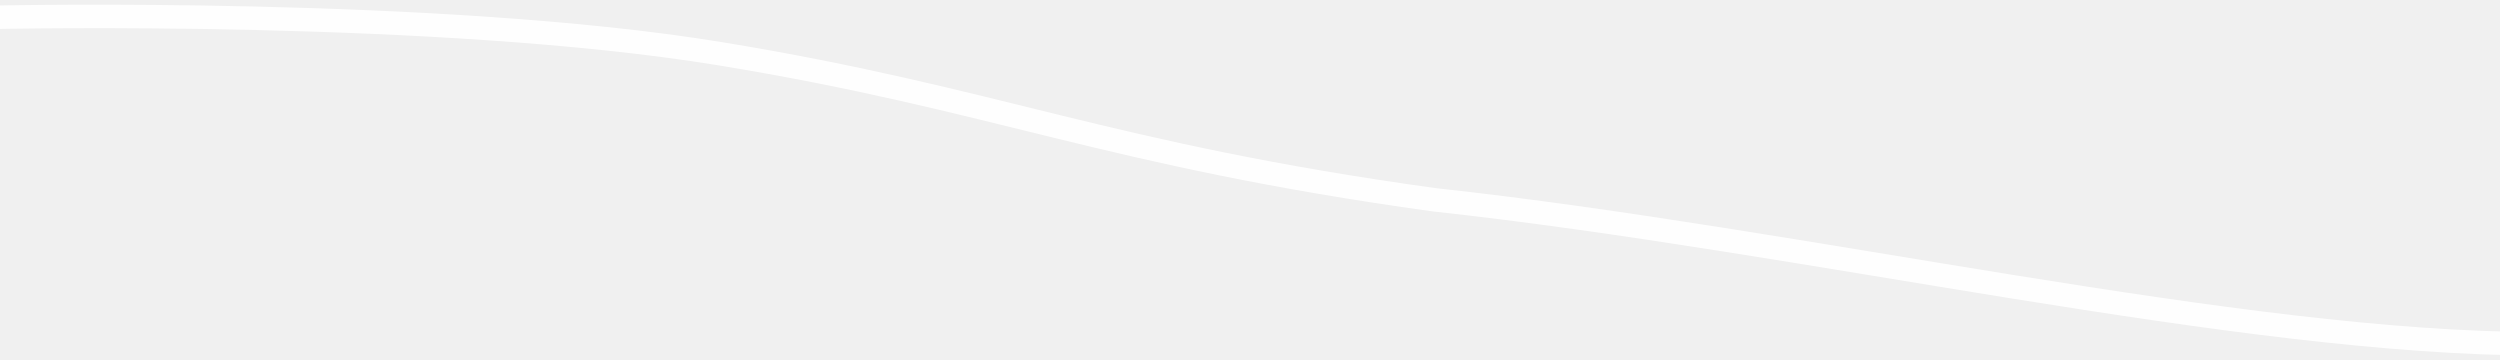
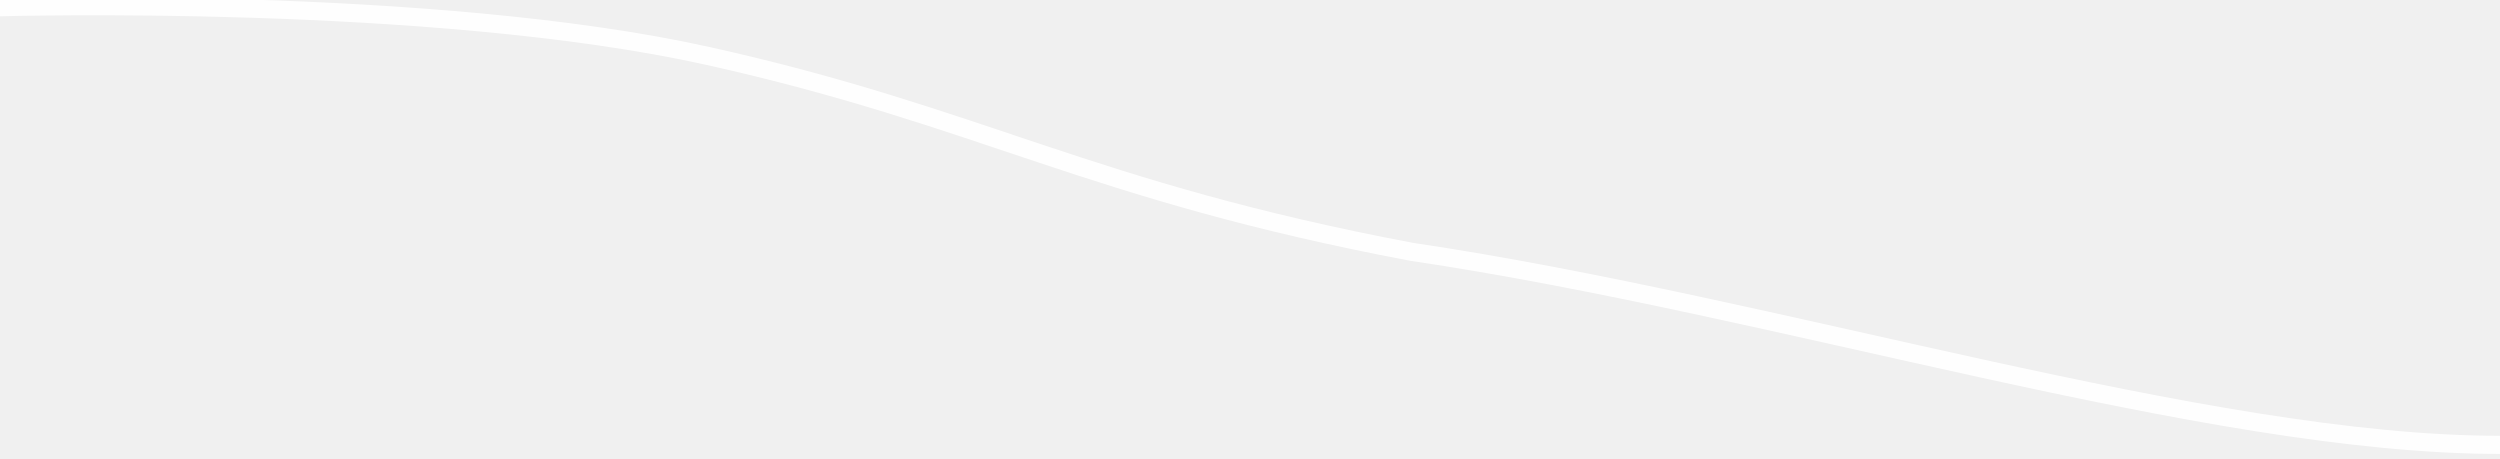
- <svg xmlns="http://www.w3.org/2000/svg" width="320" height="46" viewBox="0 0 320 46" fill="none">
-   <path opacity="0.951" d="M0 2.202C0 2.202 56.3 1.009 92.052 6.858C127.804 12.706 141.35 19.715 183.52 25.564C231.239 30.763 286.694 44 325 44" stroke="white" stroke-width="3" stroke-linecap="round" stroke-linejoin="round" />
+ <svg xmlns="http://www.w3.org/2000/svg" width="414" height="76" viewBox="0 0 414 76" fill="none">
+   <path opacity="0.951" d="M0 1.198C0 1.198 71.717 -0.87 117.26 9.271C162.803 19.411 180.059 31.564 233.777 41.705C294.563 50.719 365.204 73.67 414 73.67" stroke="white" stroke-width="3" stroke-linecap="round" stroke-linejoin="round" />
</svg>
